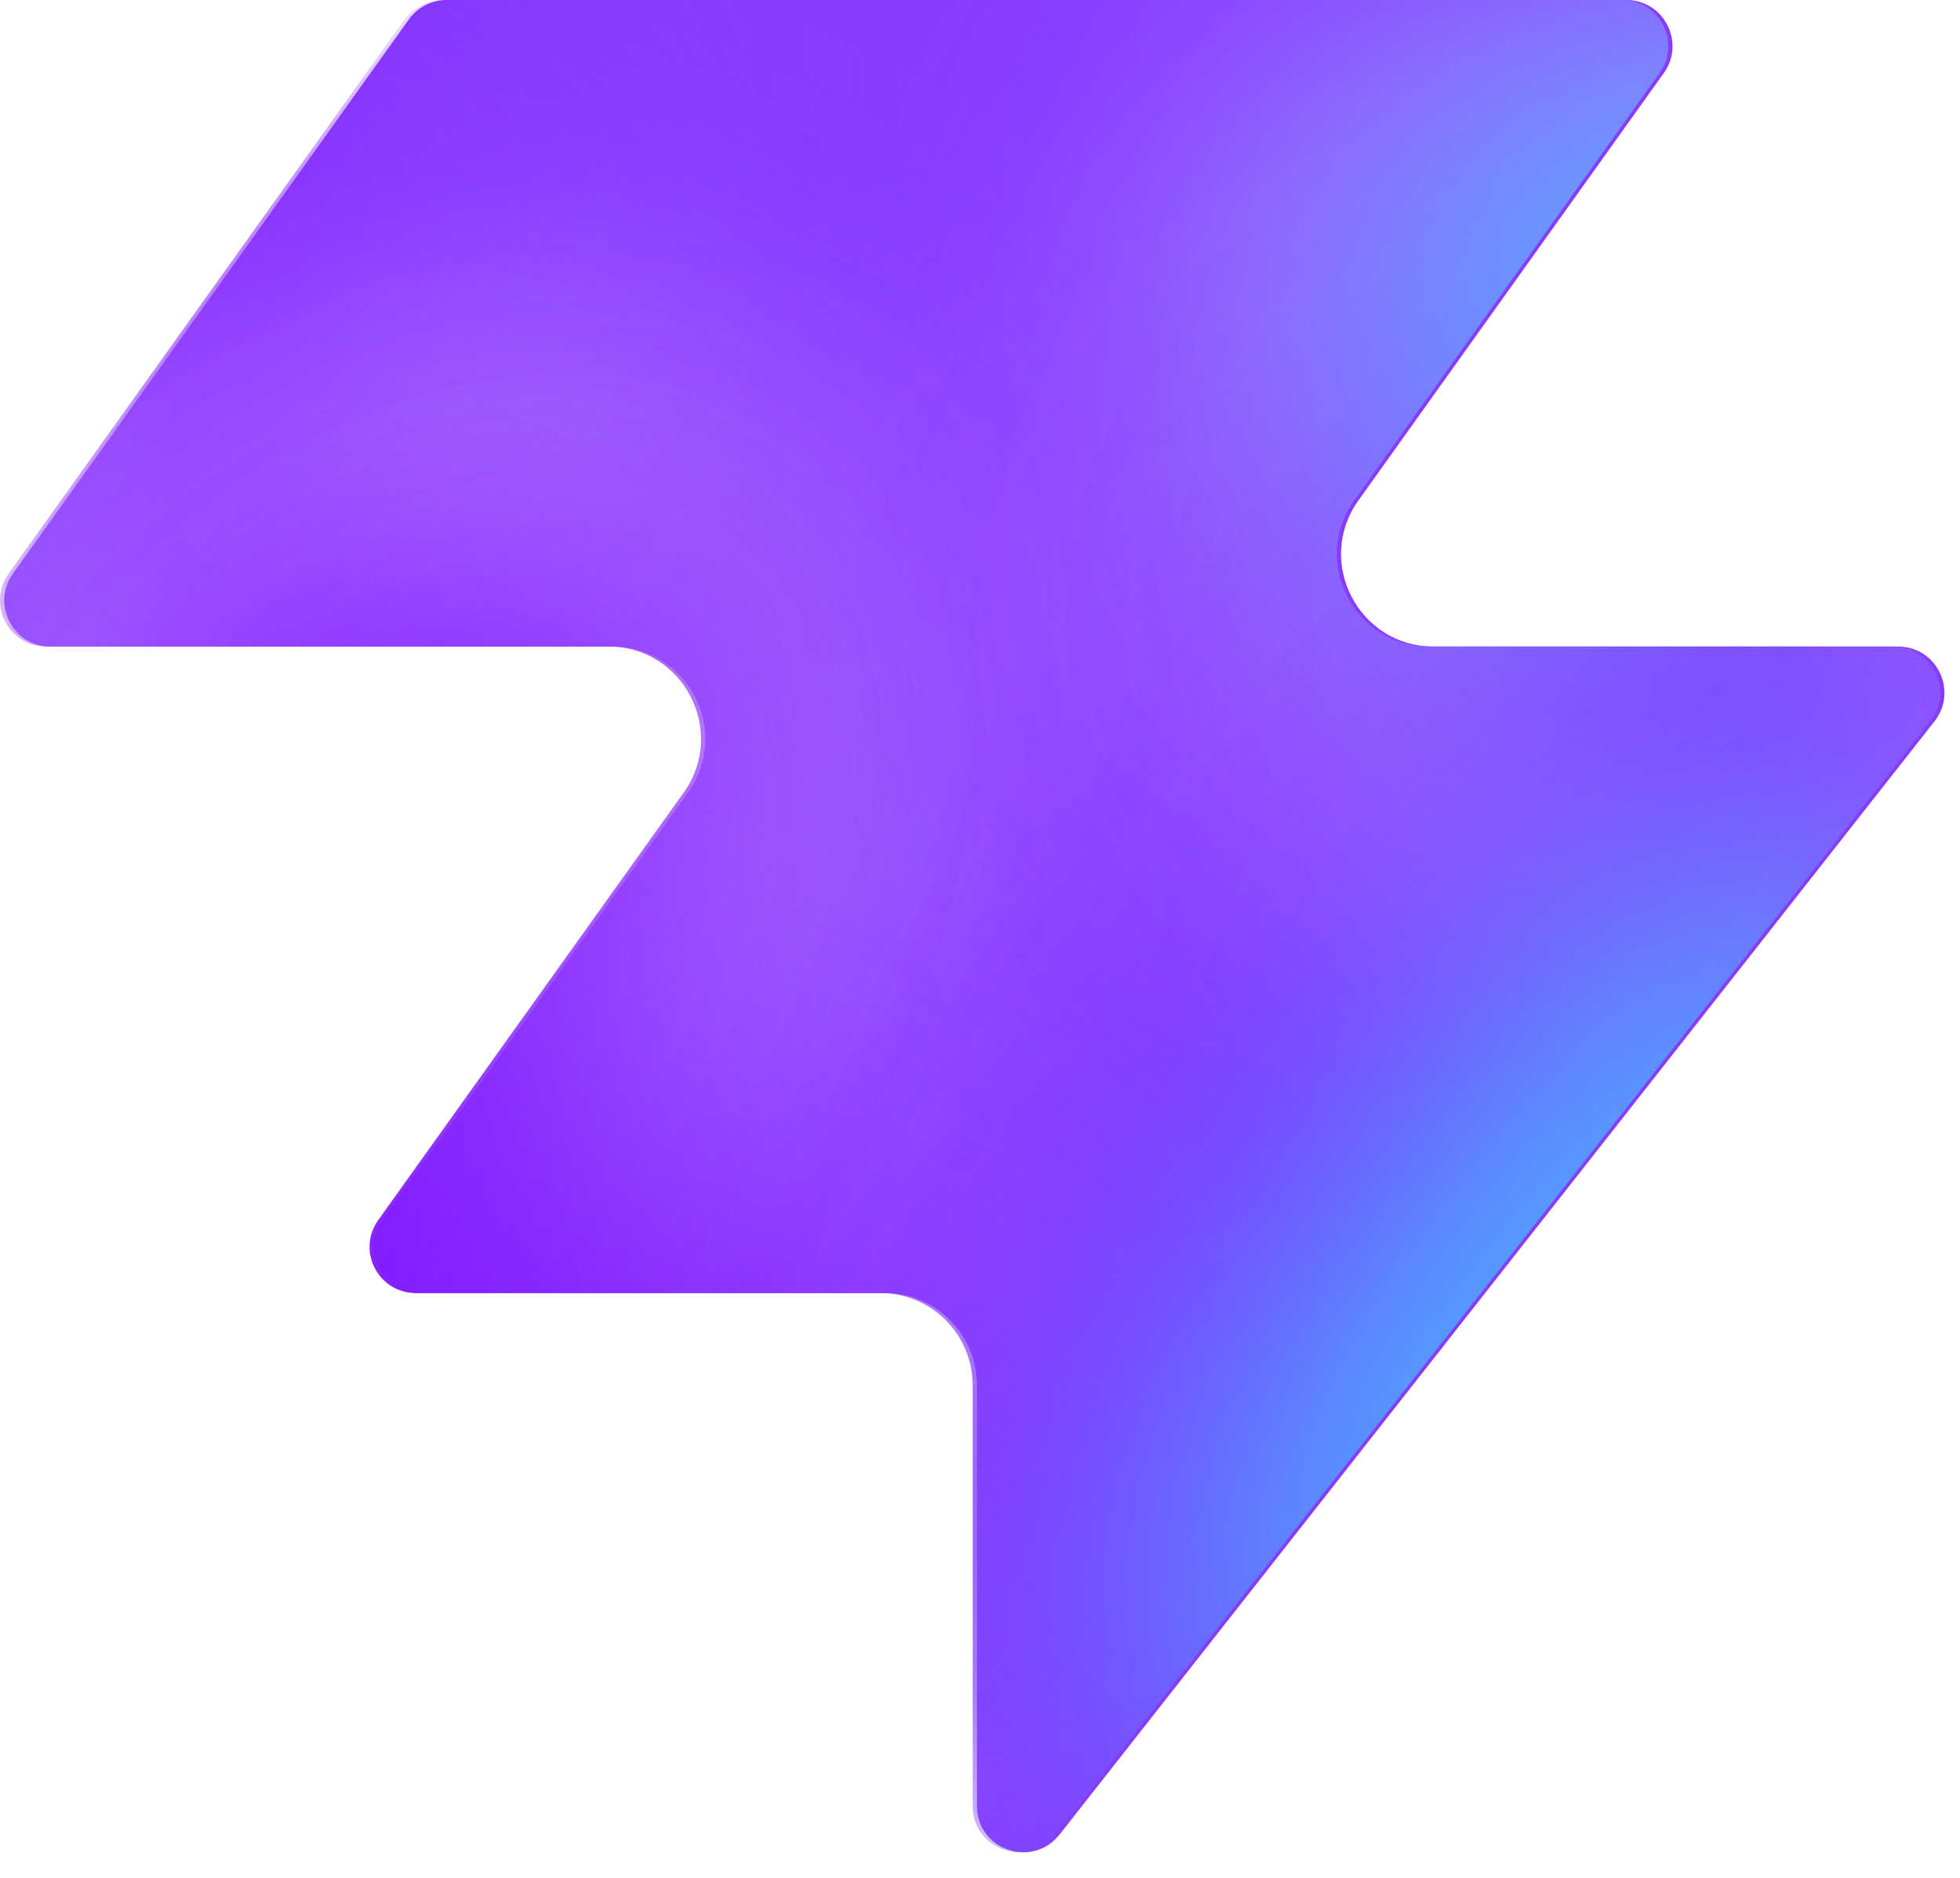
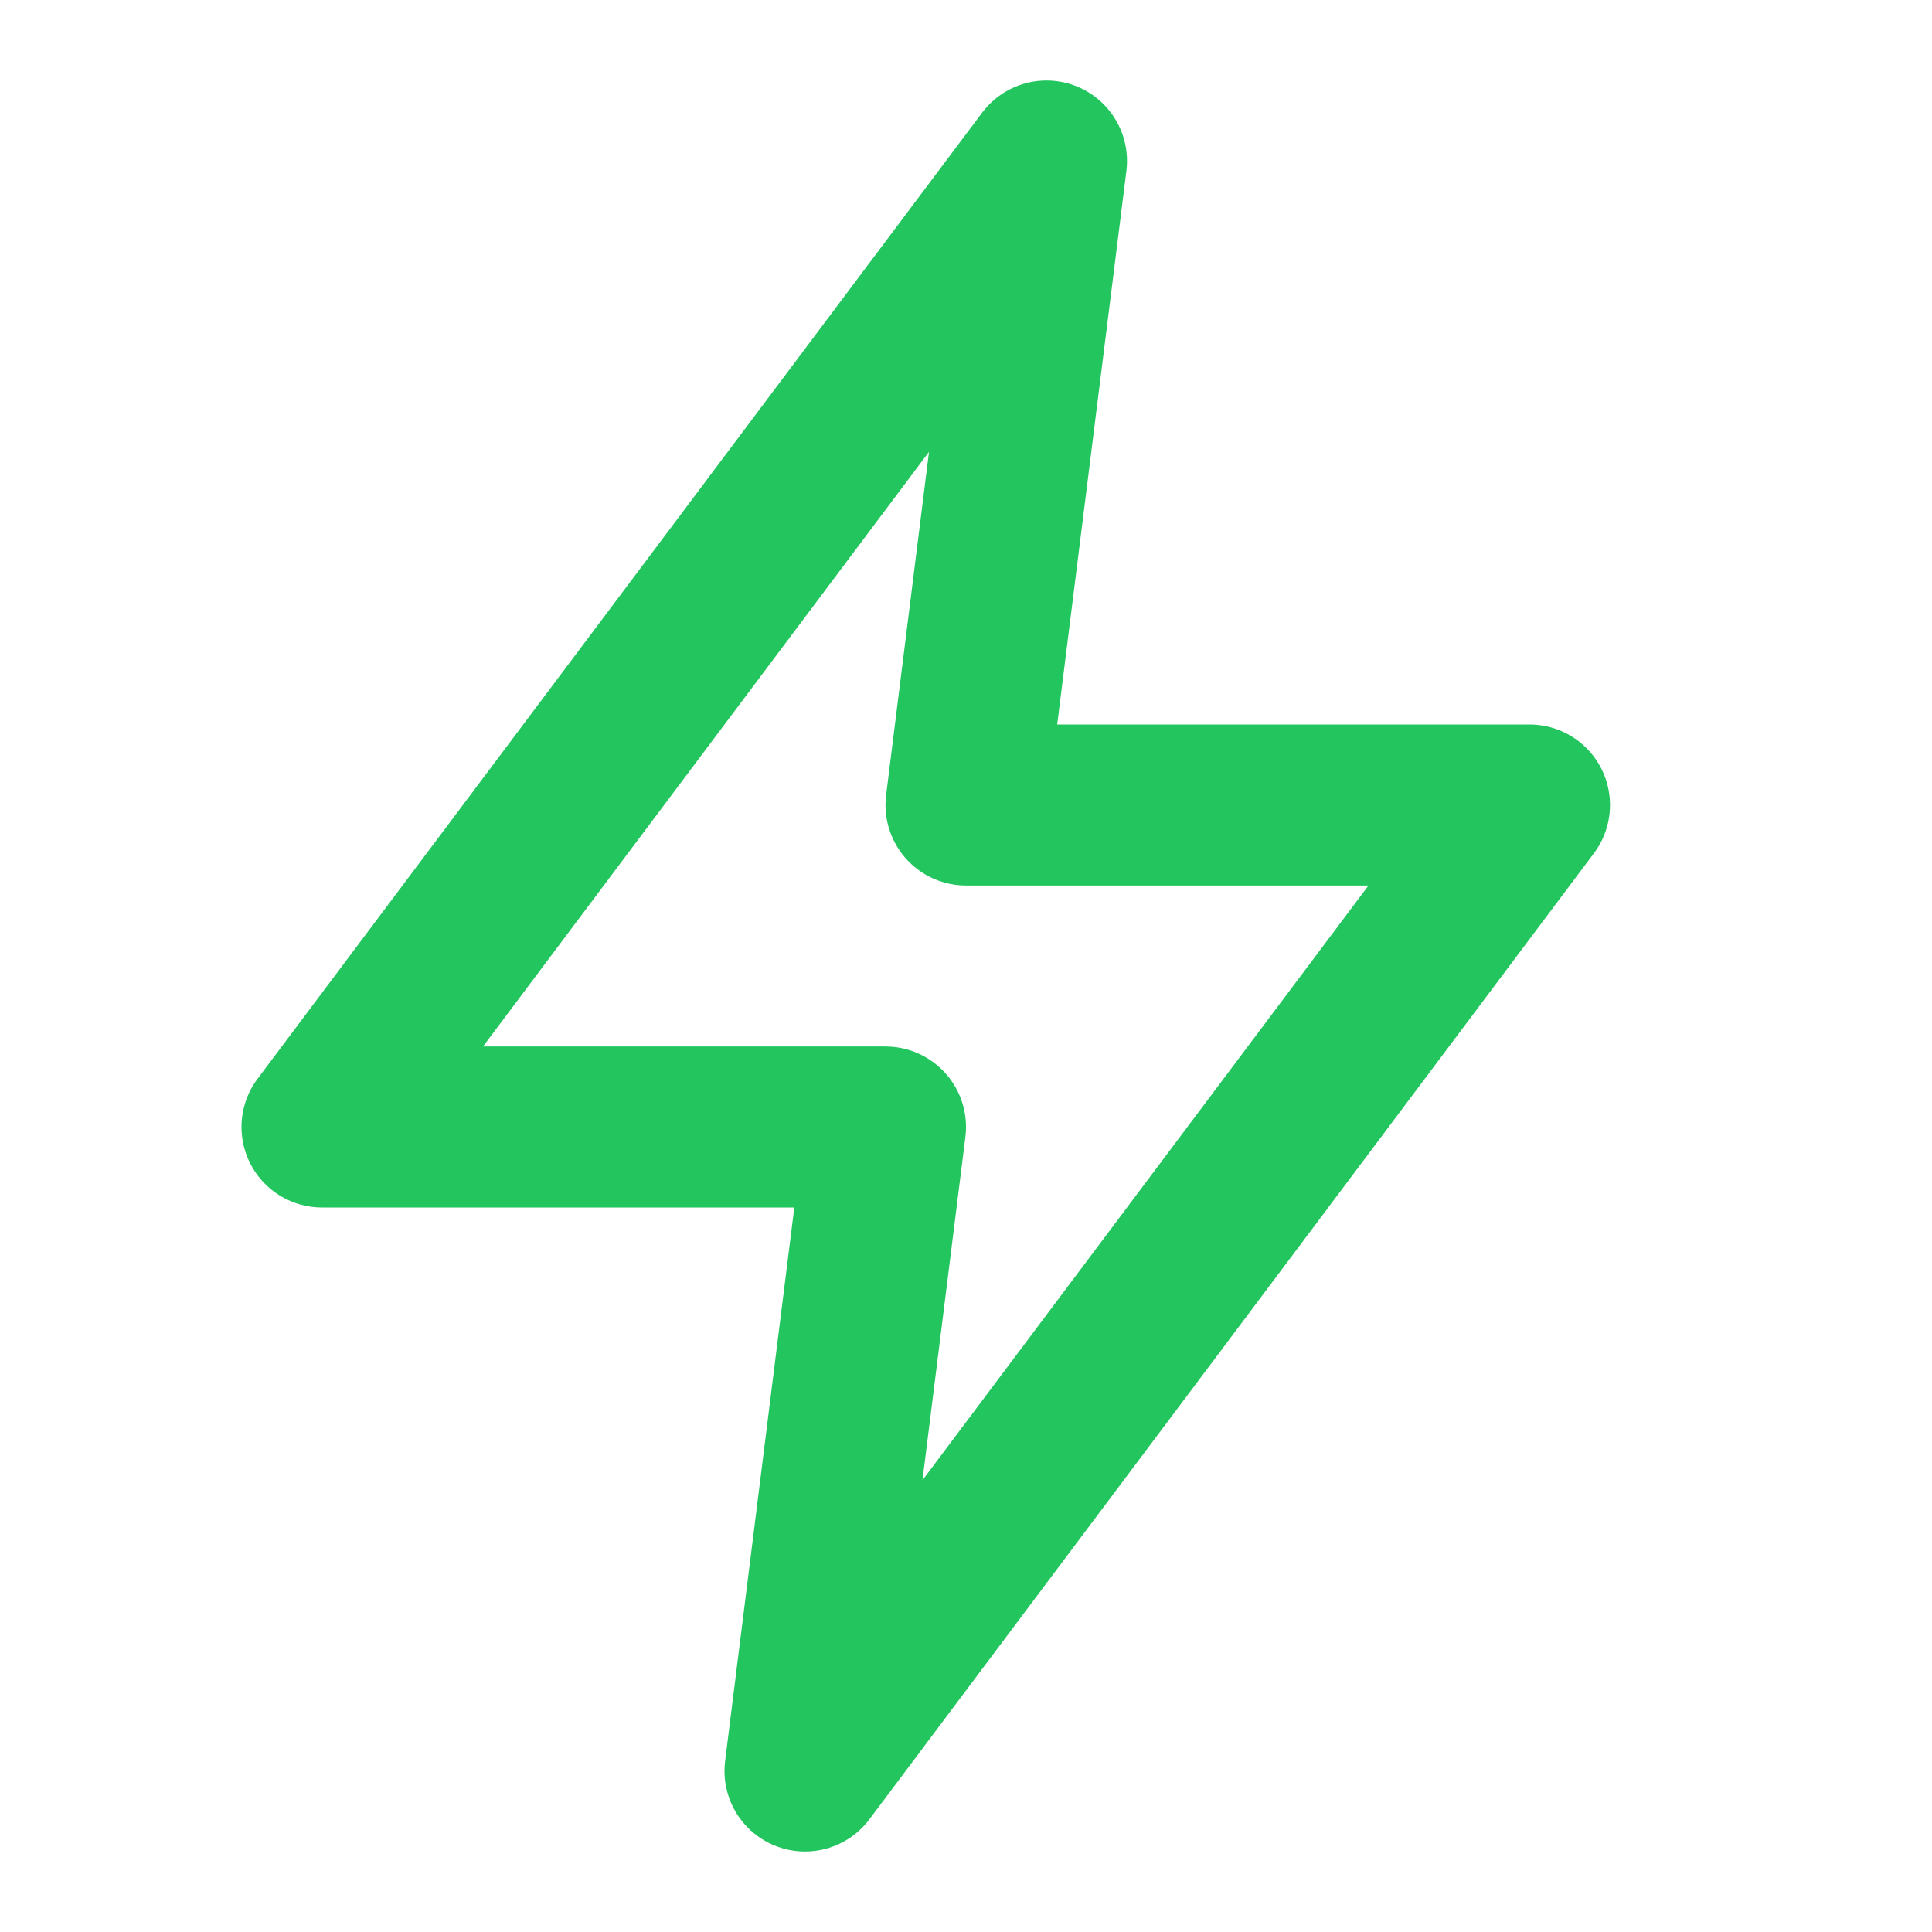
- <svg xmlns="http://www.w3.org/2000/svg" width="48" height="46" fill="none" viewBox="0 0 48 46">
-   <path fill="#863bff" d="M25.946 44.938c-.664.845-2.021.375-2.021-.698V33.937a2.26 2.26 0 0 0-2.262-2.262H10.287c-.92 0-1.456-1.04-.92-1.788l7.48-10.471c1.07-1.497 0-3.578-1.842-3.578H1.237c-.92 0-1.456-1.04-.92-1.788L10.013.474c.214-.297.556-.474.92-.474h28.894c.92 0 1.456 1.04.92 1.788l-7.48 10.471c-1.07 1.498 0 3.579 1.842 3.579h11.377c.943 0 1.473 1.088.89 1.83L25.947 44.94z" style="fill:#863bff;fill:color(display-p3 .525 .23 1);fill-opacity:1" />
-   <mask id="a" width="48" height="46" x="0" y="0" maskUnits="userSpaceOnUse" style="mask-type:alpha">
-     <path fill="#000" d="M25.842 44.938c-.664.844-2.021.375-2.021-.698V33.937a2.26 2.26 0 0 0-2.262-2.262H10.183c-.92 0-1.456-1.04-.92-1.788l7.48-10.471c1.07-1.498 0-3.579-1.842-3.579H1.133c-.92 0-1.456-1.04-.92-1.787L9.91.473c.214-.297.556-.474.92-.474h28.894c.92 0 1.456 1.04.92 1.788l-7.48 10.471c-1.07 1.498 0 3.578 1.842 3.578h11.377c.943 0 1.473 1.088.89 1.832L25.843 44.94z" style="fill:#000;fill-opacity:1" />
-   </mask>
-   <g mask="url(#a)">
-     <g filter="url(#b)">
-       <ellipse cx="5.508" cy="14.704" fill="#ede6ff" rx="5.508" ry="14.704" style="fill:#ede6ff;fill:color(display-p3 .927 .903 1);fill-opacity:1" transform="matrix(.00324 1 1 -.00324 -4.47 31.516)" />
-     </g>
-     <g filter="url(#c)">
-       <ellipse cx="10.399" cy="29.851" fill="#ede6ff" rx="10.399" ry="29.851" style="fill:#ede6ff;fill:color(display-p3 .927 .903 1);fill-opacity:1" transform="matrix(.00324 1 1 -.00324 -39.328 7.883)" />
-     </g>
-     <g filter="url(#d)">
-       <ellipse cx="5.508" cy="30.487" fill="#7e14ff" rx="5.508" ry="30.487" style="fill:#7e14ff;fill:color(display-p3 .492 .077 1);fill-opacity:1" transform="rotate(89.814 -25.913 -14.639)scale(1 -1)" />
-     </g>
-     <g filter="url(#e)">
-       <ellipse cx="5.508" cy="30.599" fill="#7e14ff" rx="5.508" ry="30.599" style="fill:#7e14ff;fill:color(display-p3 .492 .077 1);fill-opacity:1" transform="rotate(89.814 -32.644 -3.334)scale(1 -1)" />
-     </g>
-     <g filter="url(#f)">
-       <ellipse cx="5.508" cy="30.599" fill="#7e14ff" rx="5.508" ry="30.599" style="fill:#7e14ff;fill:color(display-p3 .492 .077 1);fill-opacity:1" transform="matrix(.00324 1 1 -.00324 -34.34 30.47)" />
-     </g>
-     <g filter="url(#g)">
-       <ellipse cx="14.072" cy="22.078" fill="#ede6ff" rx="14.072" ry="22.078" style="fill:#ede6ff;fill:color(display-p3 .927 .903 1);fill-opacity:1" transform="rotate(93.35 24.506 48.493)scale(-1 1)" />
-     </g>
-     <g filter="url(#h)">
-       <ellipse cx="3.47" cy="21.501" fill="#7e14ff" rx="3.47" ry="21.501" style="fill:#7e14ff;fill:color(display-p3 .492 .077 1);fill-opacity:1" transform="rotate(89.009 28.708 47.59)scale(-1 1)" />
-     </g>
-     <g filter="url(#i)">
-       <ellipse cx="3.47" cy="21.501" fill="#7e14ff" rx="3.47" ry="21.501" style="fill:#7e14ff;fill:color(display-p3 .492 .077 1);fill-opacity:1" transform="rotate(89.009 28.708 47.59)scale(-1 1)" />
-     </g>
-     <g filter="url(#j)">
-       <ellipse cx=".387" cy="8.972" fill="#7e14ff" rx="4.407" ry="29.108" style="fill:#7e14ff;fill:color(display-p3 .492 .077 1);fill-opacity:1" transform="rotate(39.51 .387 8.972)" />
-     </g>
-     <g filter="url(#k)">
-       <ellipse cx="47.523" cy="-6.092" fill="#7e14ff" rx="4.407" ry="29.108" style="fill:#7e14ff;fill:color(display-p3 .492 .077 1);fill-opacity:1" transform="rotate(37.892 47.523 -6.092)" />
-     </g>
-     <g filter="url(#l)">
-       <ellipse cx="41.412" cy="6.333" fill="#47bfff" rx="5.971" ry="9.665" style="fill:#47bfff;fill:color(display-p3 .28 .748 1);fill-opacity:1" transform="rotate(37.892 41.412 6.333)" />
-     </g>
-     <g filter="url(#m)">
-       <ellipse cx="-1.879" cy="38.332" fill="#7e14ff" rx="4.407" ry="29.108" style="fill:#7e14ff;fill:color(display-p3 .492 .077 1);fill-opacity:1" transform="rotate(37.892 -1.88 38.332)" />
-     </g>
-     <g filter="url(#n)">
-       <ellipse cx="-1.879" cy="38.332" fill="#7e14ff" rx="4.407" ry="29.108" style="fill:#7e14ff;fill:color(display-p3 .492 .077 1);fill-opacity:1" transform="rotate(37.892 -1.88 38.332)" />
-     </g>
-     <g filter="url(#o)">
-       <ellipse cx="35.651" cy="29.907" fill="#7e14ff" rx="4.407" ry="29.108" style="fill:#7e14ff;fill:color(display-p3 .492 .077 1);fill-opacity:1" transform="rotate(37.892 35.651 29.907)" />
-     </g>
-     <g filter="url(#p)">
-       <ellipse cx="38.418" cy="32.4" fill="#47bfff" rx="5.971" ry="15.297" style="fill:#47bfff;fill:color(display-p3 .28 .748 1);fill-opacity:1" transform="rotate(37.892 38.418 32.4)" />
-     </g>
-   </g>
-   <defs>
-     <filter id="b" width="60.045" height="41.654" x="-19.77" y="16.149" color-interpolation-filters="sRGB" filterUnits="userSpaceOnUse">
-       <feFlood flood-opacity="0" result="BackgroundImageFix" />
-       <feBlend in="SourceGraphic" in2="BackgroundImageFix" result="shape" />
-       <feGaussianBlur result="effect1_foregroundBlur_2002_17158" stdDeviation="7.659" />
-     </filter>
-     <filter id="c" width="90.34" height="51.437" x="-54.613" y="-7.533" color-interpolation-filters="sRGB" filterUnits="userSpaceOnUse">
-       <feFlood flood-opacity="0" result="BackgroundImageFix" />
-       <feBlend in="SourceGraphic" in2="BackgroundImageFix" result="shape" />
-       <feGaussianBlur result="effect1_foregroundBlur_2002_17158" stdDeviation="7.659" />
-     </filter>
-     <filter id="d" width="79.355" height="29.4" x="-49.64" y="2.03" color-interpolation-filters="sRGB" filterUnits="userSpaceOnUse">
-       <feFlood flood-opacity="0" result="BackgroundImageFix" />
-       <feBlend in="SourceGraphic" in2="BackgroundImageFix" result="shape" />
-       <feGaussianBlur result="effect1_foregroundBlur_2002_17158" stdDeviation="4.596" />
-     </filter>
-     <filter id="e" width="79.579" height="29.4" x="-45.045" y="20.029" color-interpolation-filters="sRGB" filterUnits="userSpaceOnUse">
-       <feFlood flood-opacity="0" result="BackgroundImageFix" />
-       <feBlend in="SourceGraphic" in2="BackgroundImageFix" result="shape" />
-       <feGaussianBlur result="effect1_foregroundBlur_2002_17158" stdDeviation="4.596" />
-     </filter>
-     <filter id="f" width="79.579" height="29.4" x="-43.513" y="21.178" color-interpolation-filters="sRGB" filterUnits="userSpaceOnUse">
-       <feFlood flood-opacity="0" result="BackgroundImageFix" />
-       <feBlend in="SourceGraphic" in2="BackgroundImageFix" result="shape" />
-       <feGaussianBlur result="effect1_foregroundBlur_2002_17158" stdDeviation="4.596" />
-     </filter>
-     <filter id="g" width="74.749" height="58.852" x="15.756" y="-17.901" color-interpolation-filters="sRGB" filterUnits="userSpaceOnUse">
-       <feFlood flood-opacity="0" result="BackgroundImageFix" />
-       <feBlend in="SourceGraphic" in2="BackgroundImageFix" result="shape" />
-       <feGaussianBlur result="effect1_foregroundBlur_2002_17158" stdDeviation="7.659" />
-     </filter>
-     <filter id="h" width="61.377" height="25.362" x="23.548" y="2.284" color-interpolation-filters="sRGB" filterUnits="userSpaceOnUse">
-       <feFlood flood-opacity="0" result="BackgroundImageFix" />
-       <feBlend in="SourceGraphic" in2="BackgroundImageFix" result="shape" />
-       <feGaussianBlur result="effect1_foregroundBlur_2002_17158" stdDeviation="4.596" />
-     </filter>
-     <filter id="i" width="61.377" height="25.362" x="23.548" y="2.284" color-interpolation-filters="sRGB" filterUnits="userSpaceOnUse">
-       <feFlood flood-opacity="0" result="BackgroundImageFix" />
-       <feBlend in="SourceGraphic" in2="BackgroundImageFix" result="shape" />
-       <feGaussianBlur result="effect1_foregroundBlur_2002_17158" stdDeviation="4.596" />
-     </filter>
-     <filter id="j" width="56.045" height="63.649" x="-27.636" y="-22.853" color-interpolation-filters="sRGB" filterUnits="userSpaceOnUse">
-       <feFlood flood-opacity="0" result="BackgroundImageFix" />
-       <feBlend in="SourceGraphic" in2="BackgroundImageFix" result="shape" />
-       <feGaussianBlur result="effect1_foregroundBlur_2002_17158" stdDeviation="4.596" />
-     </filter>
-     <filter id="k" width="54.814" height="64.646" x="20.116" y="-38.415" color-interpolation-filters="sRGB" filterUnits="userSpaceOnUse">
-       <feFlood flood-opacity="0" result="BackgroundImageFix" />
-       <feBlend in="SourceGraphic" in2="BackgroundImageFix" result="shape" />
-       <feGaussianBlur result="effect1_foregroundBlur_2002_17158" stdDeviation="4.596" />
-     </filter>
-     <filter id="l" width="33.541" height="35.313" x="24.641" y="-11.323" color-interpolation-filters="sRGB" filterUnits="userSpaceOnUse">
-       <feFlood flood-opacity="0" result="BackgroundImageFix" />
-       <feBlend in="SourceGraphic" in2="BackgroundImageFix" result="shape" />
-       <feGaussianBlur result="effect1_foregroundBlur_2002_17158" stdDeviation="4.596" />
-     </filter>
-     <filter id="m" width="54.814" height="64.646" x="-29.286" y="6.009" color-interpolation-filters="sRGB" filterUnits="userSpaceOnUse">
-       <feFlood flood-opacity="0" result="BackgroundImageFix" />
-       <feBlend in="SourceGraphic" in2="BackgroundImageFix" result="shape" />
-       <feGaussianBlur result="effect1_foregroundBlur_2002_17158" stdDeviation="4.596" />
-     </filter>
-     <filter id="n" width="54.814" height="64.646" x="-29.286" y="6.009" color-interpolation-filters="sRGB" filterUnits="userSpaceOnUse">
-       <feFlood flood-opacity="0" result="BackgroundImageFix" />
-       <feBlend in="SourceGraphic" in2="BackgroundImageFix" result="shape" />
-       <feGaussianBlur result="effect1_foregroundBlur_2002_17158" stdDeviation="4.596" />
-     </filter>
-     <filter id="o" width="54.814" height="64.646" x="8.244" y="-2.416" color-interpolation-filters="sRGB" filterUnits="userSpaceOnUse">
-       <feFlood flood-opacity="0" result="BackgroundImageFix" />
-       <feBlend in="SourceGraphic" in2="BackgroundImageFix" result="shape" />
-       <feGaussianBlur result="effect1_foregroundBlur_2002_17158" stdDeviation="4.596" />
-     </filter>
-     <filter id="p" width="39.409" height="43.623" x="18.713" y="10.588" color-interpolation-filters="sRGB" filterUnits="userSpaceOnUse">
-       <feFlood flood-opacity="0" result="BackgroundImageFix" />
-       <feBlend in="SourceGraphic" in2="BackgroundImageFix" result="shape" />
-       <feGaussianBlur result="effect1_foregroundBlur_2002_17158" stdDeviation="4.596" />
-     </filter>
-   </defs>
+ <svg xmlns="http://www.w3.org/2000/svg" viewBox="0 0 24 24" fill="none" stroke="#22C55E" stroke-width="2" stroke-linecap="round" stroke-linejoin="round">
+   <path d="M13 2 4 14h7l-1 8 9-12h-7l1-8z" />
</svg>
